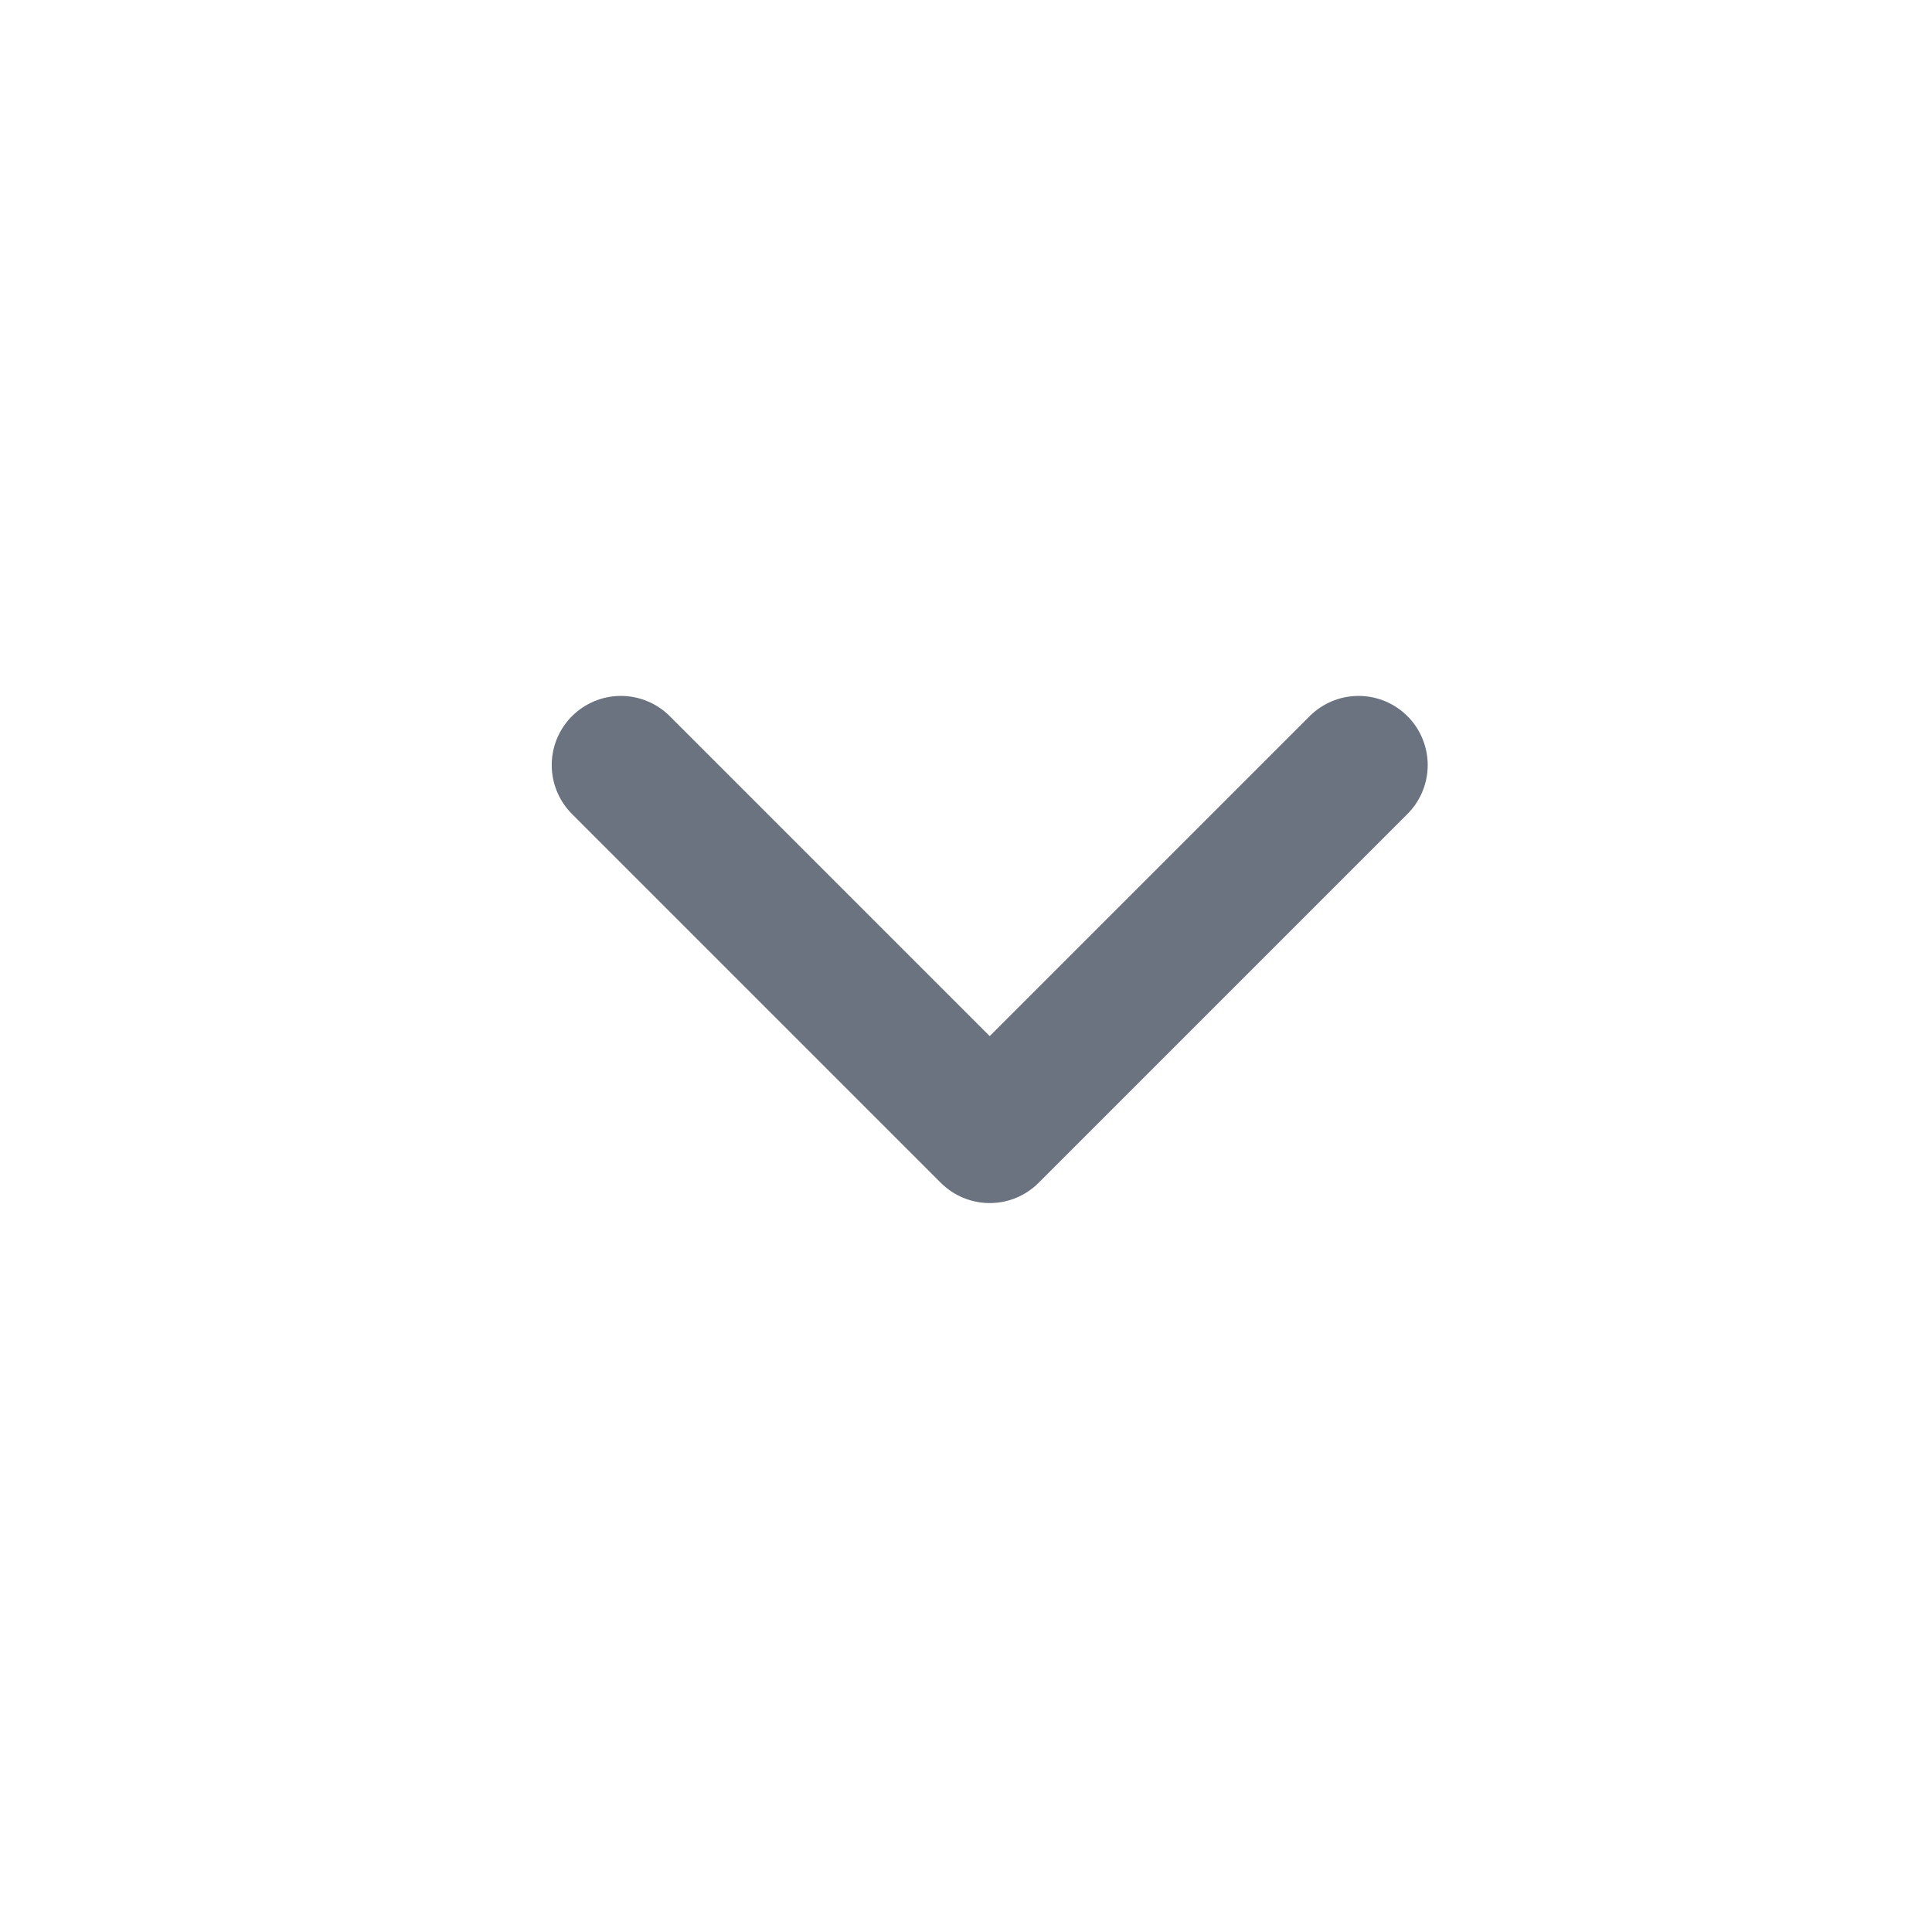
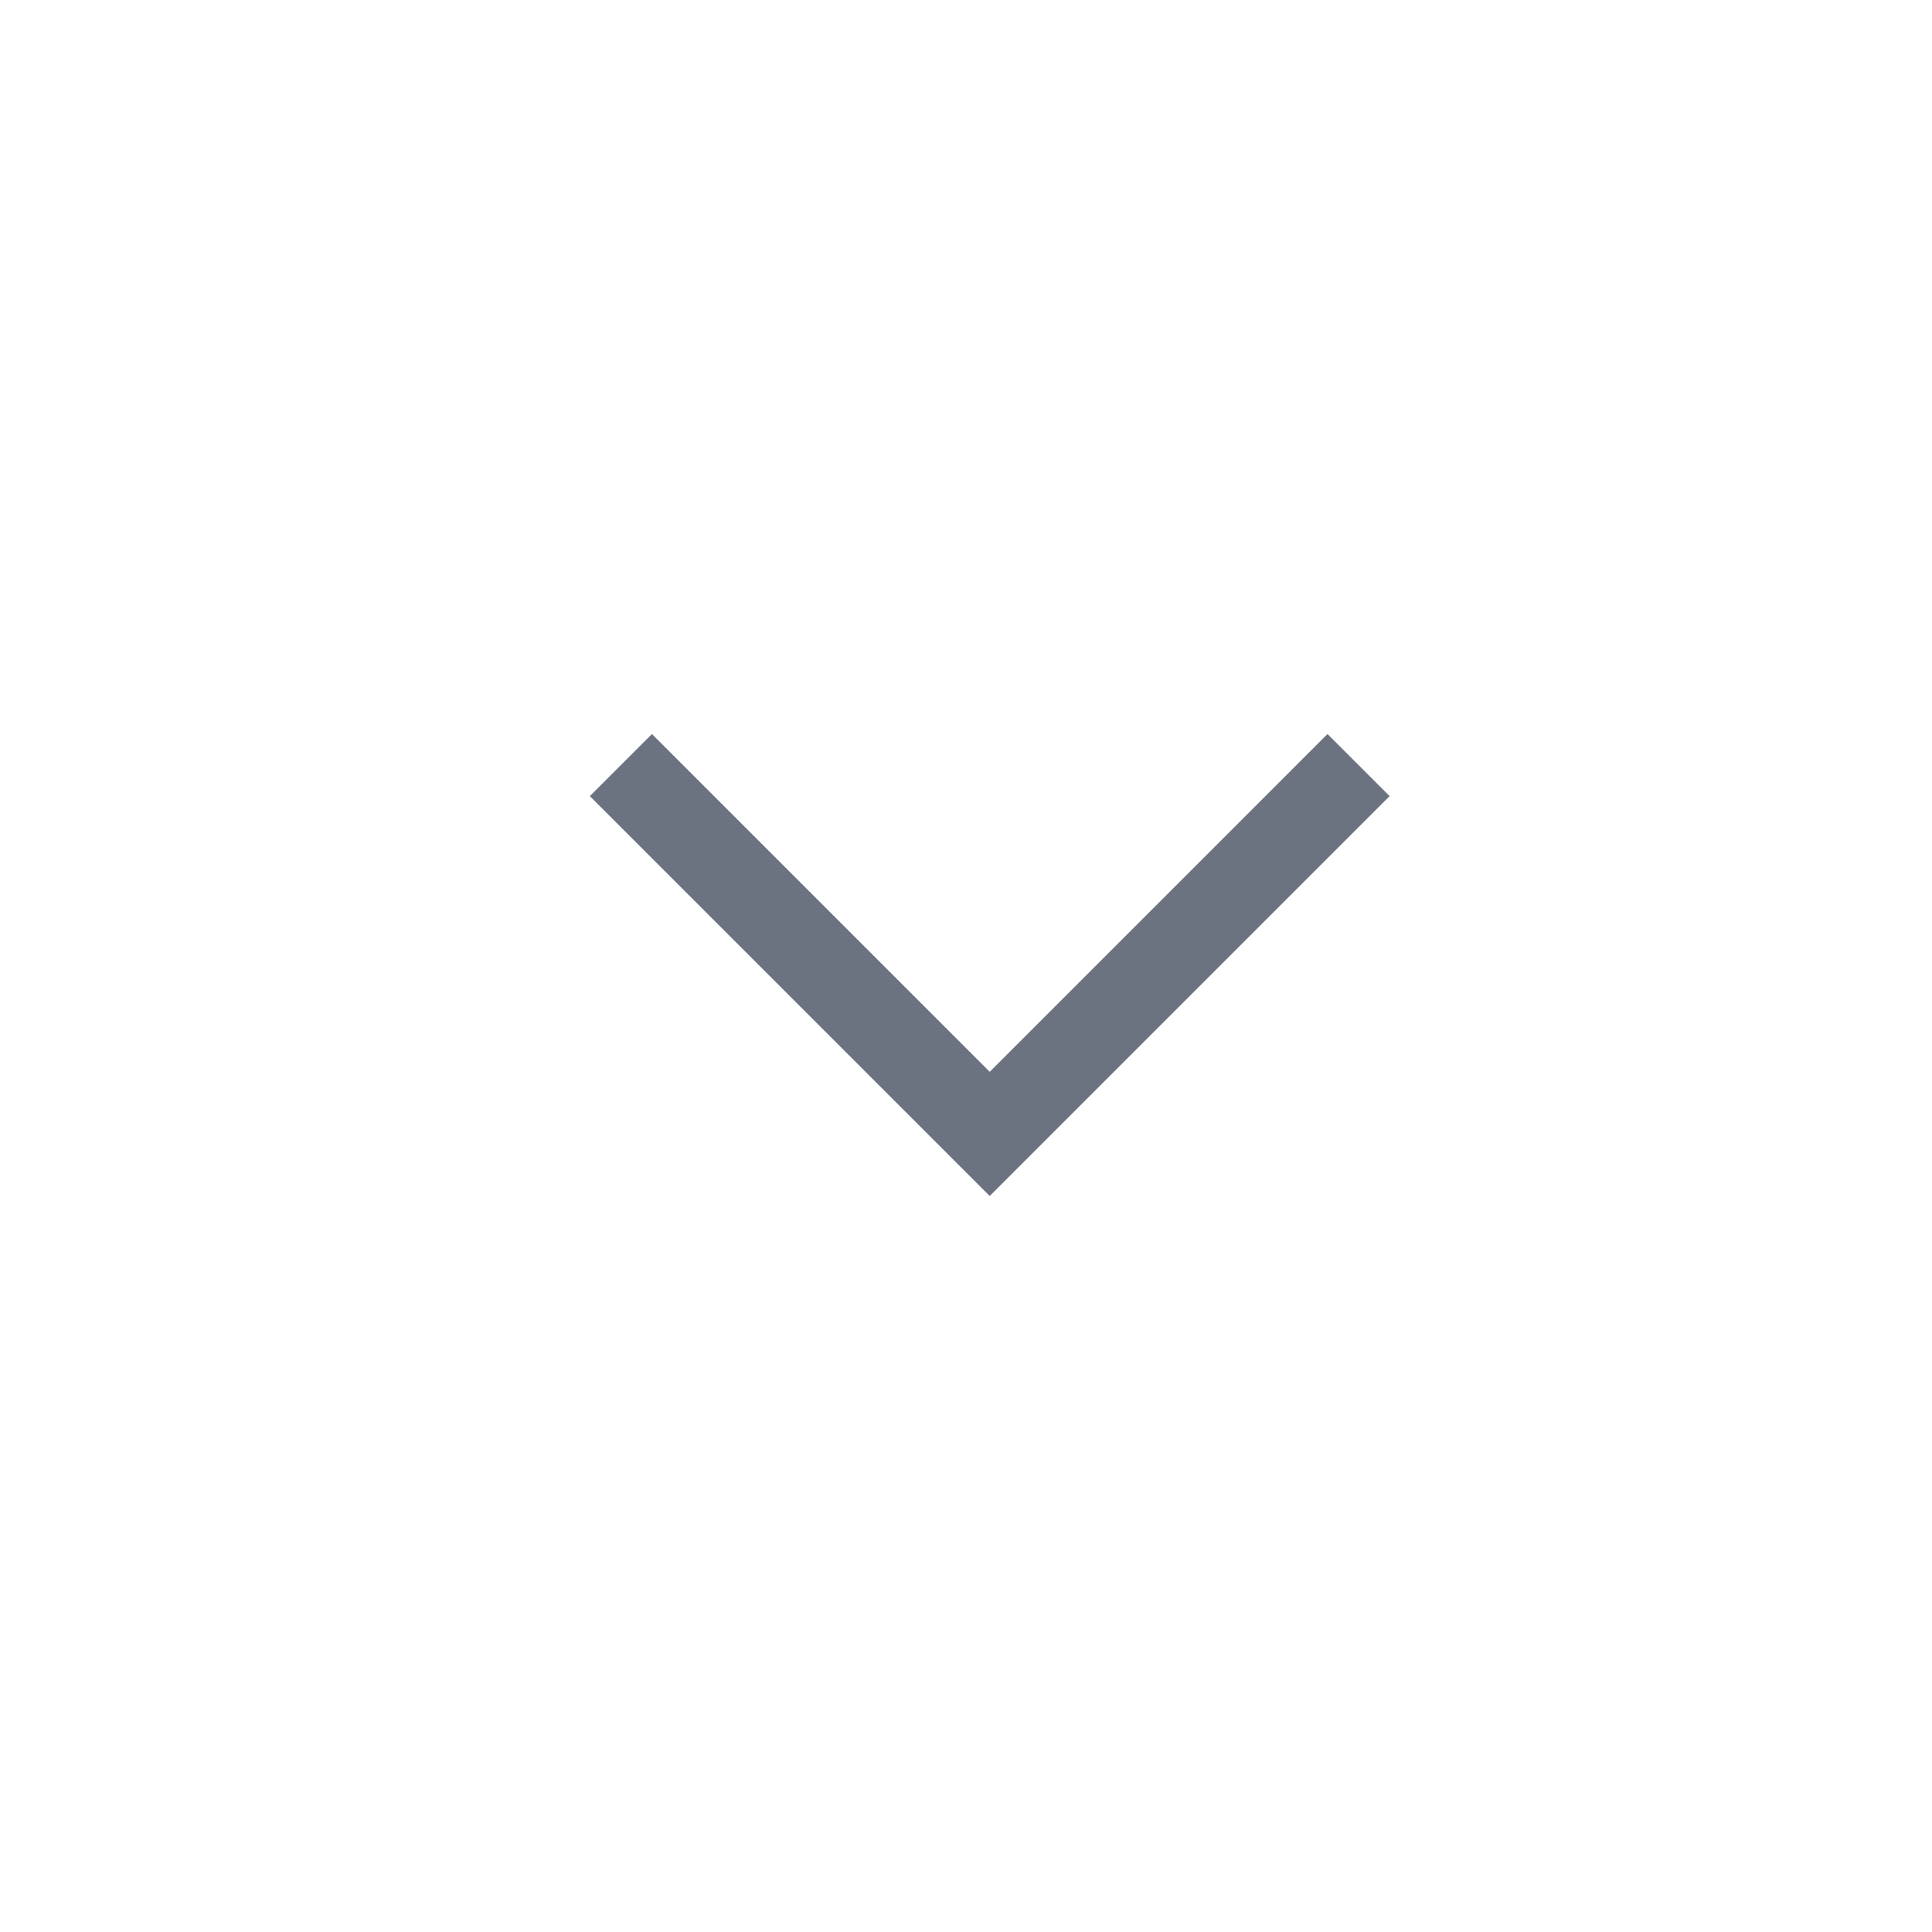
<svg xmlns="http://www.w3.org/2000/svg" width="22" height="22" viewBox="0 0 22 22" fill="none">
-   <path d="M7.07 8.712L11.27 12.912L15.47 8.712" stroke="#6B7280" stroke-width="1.575" stroke-linecap="round" stroke-linejoin="round" />
+   <path d="M7.07 8.712L11.27 12.912L15.47 8.712" stroke="#6B7280" strokeWidth="1.575" strokeLinecap="round" strokeLinejoin="round" />
</svg>
